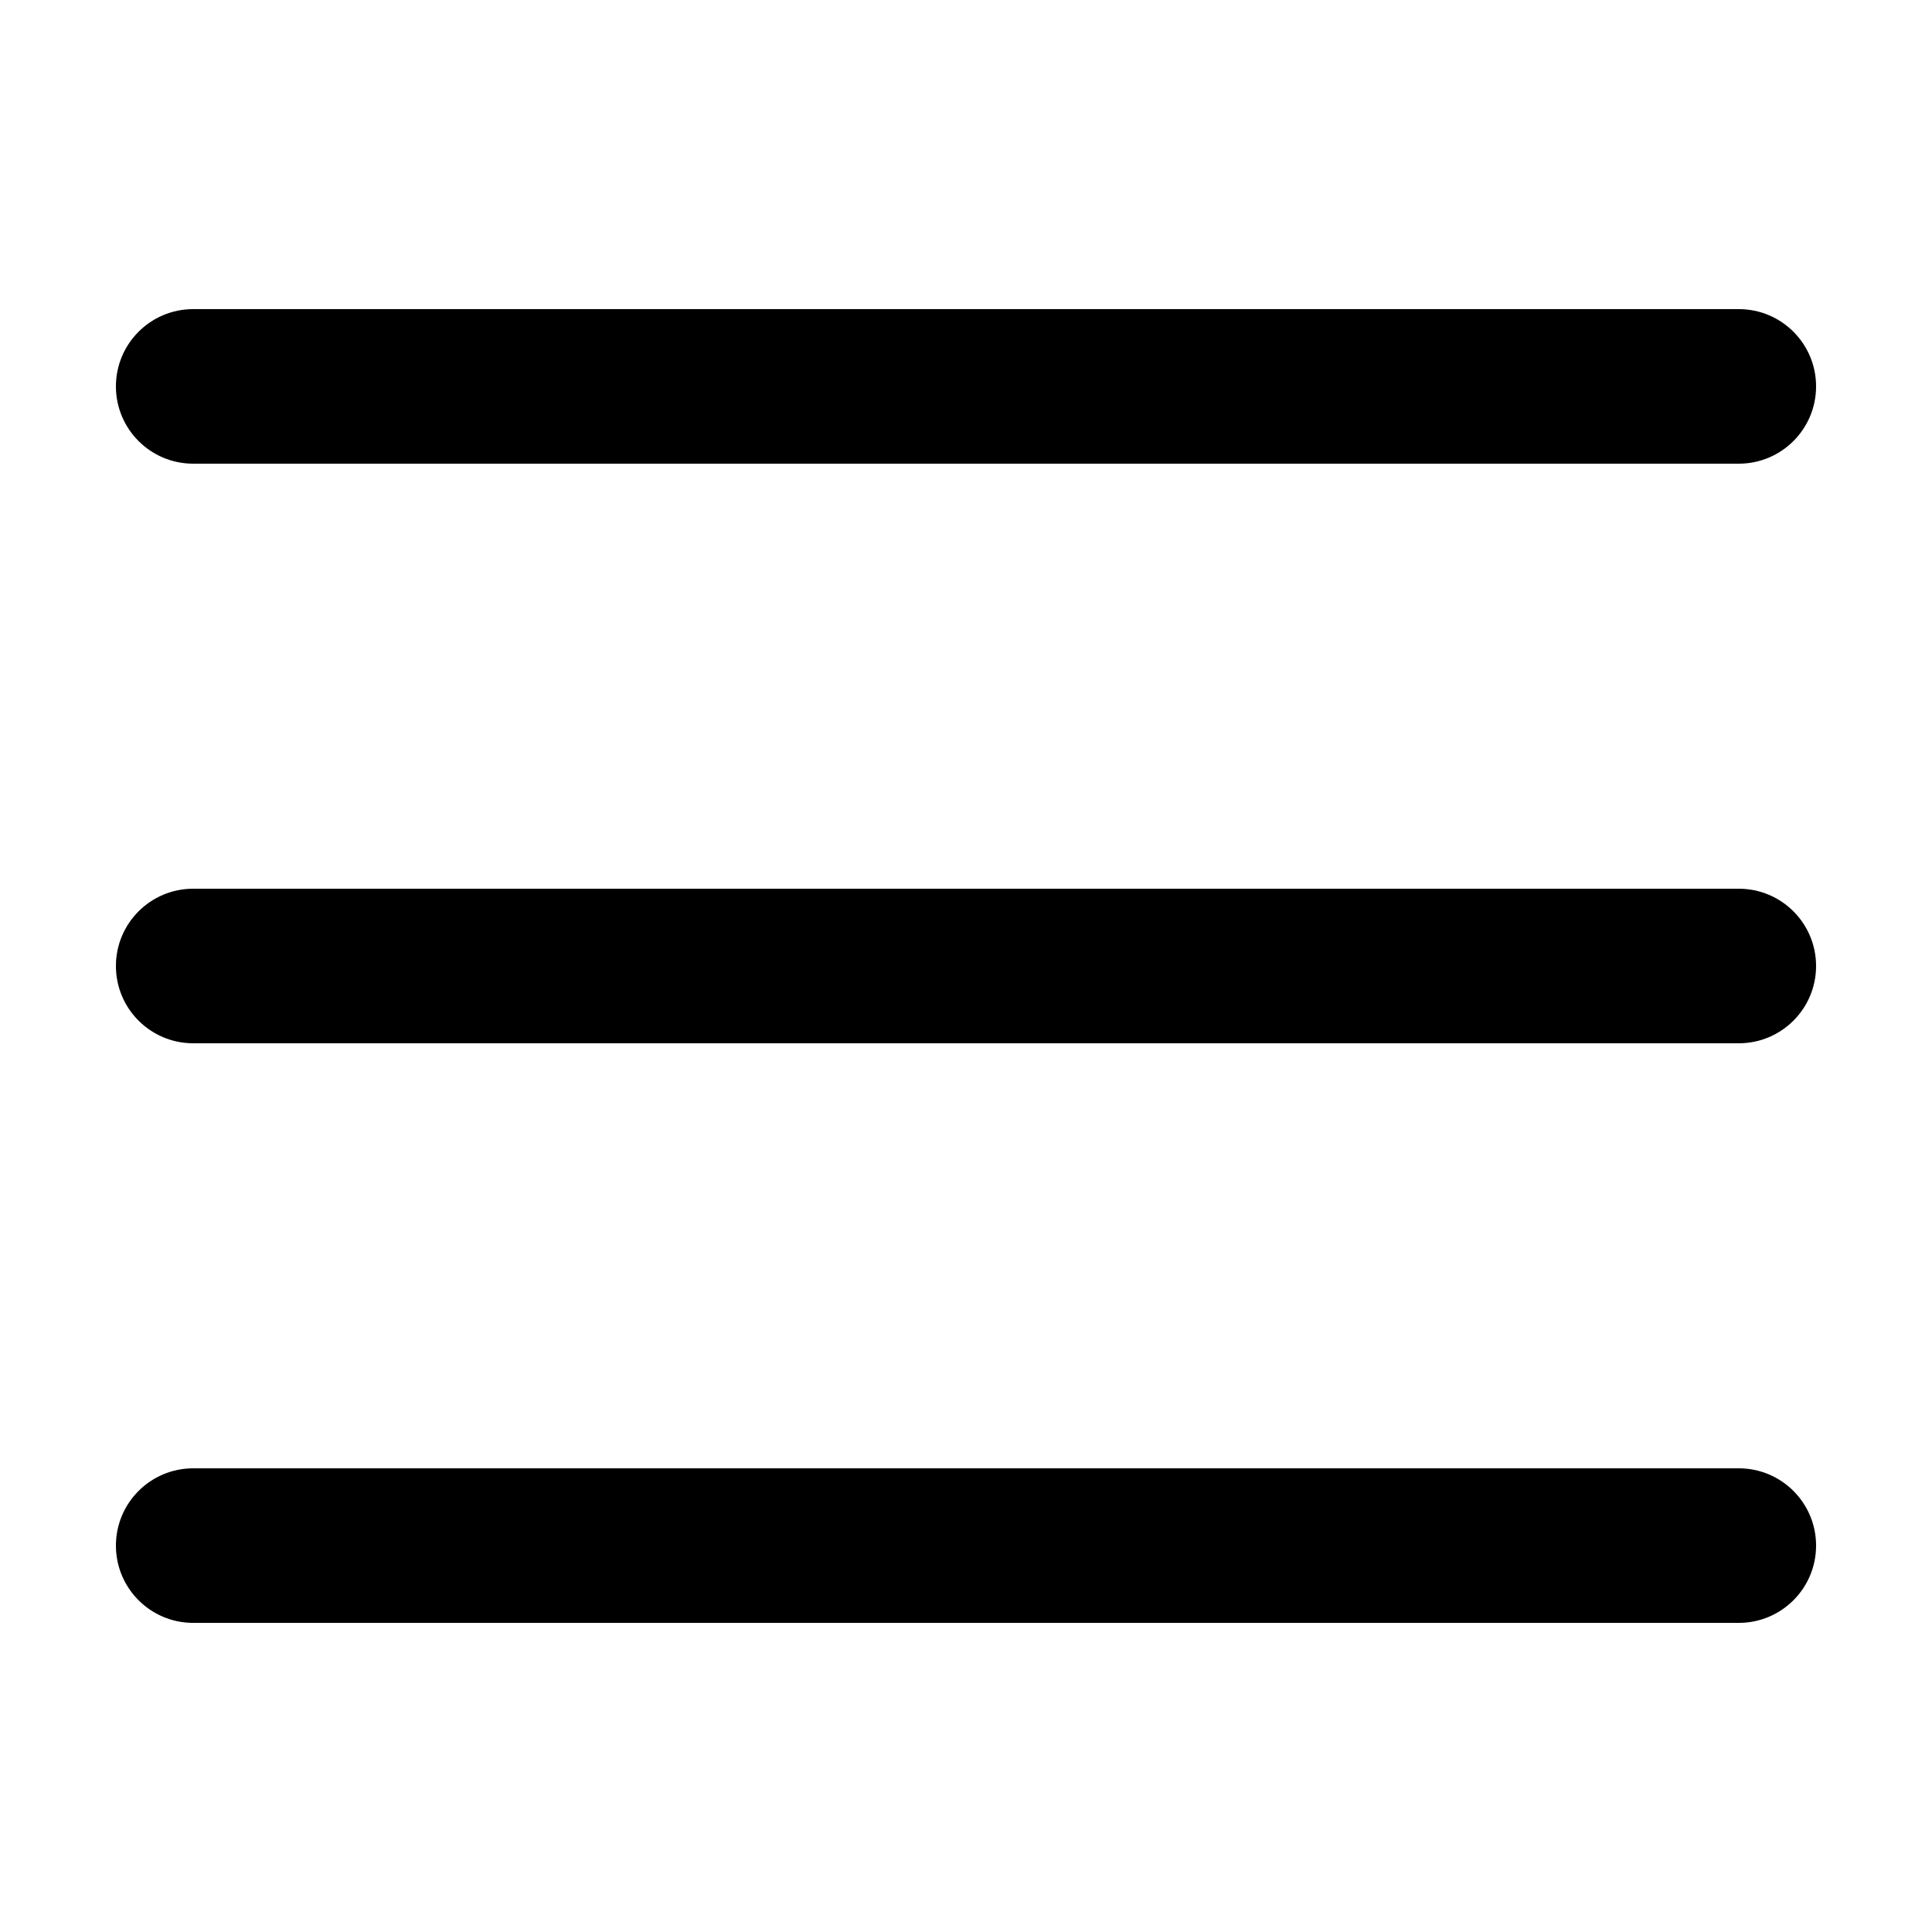
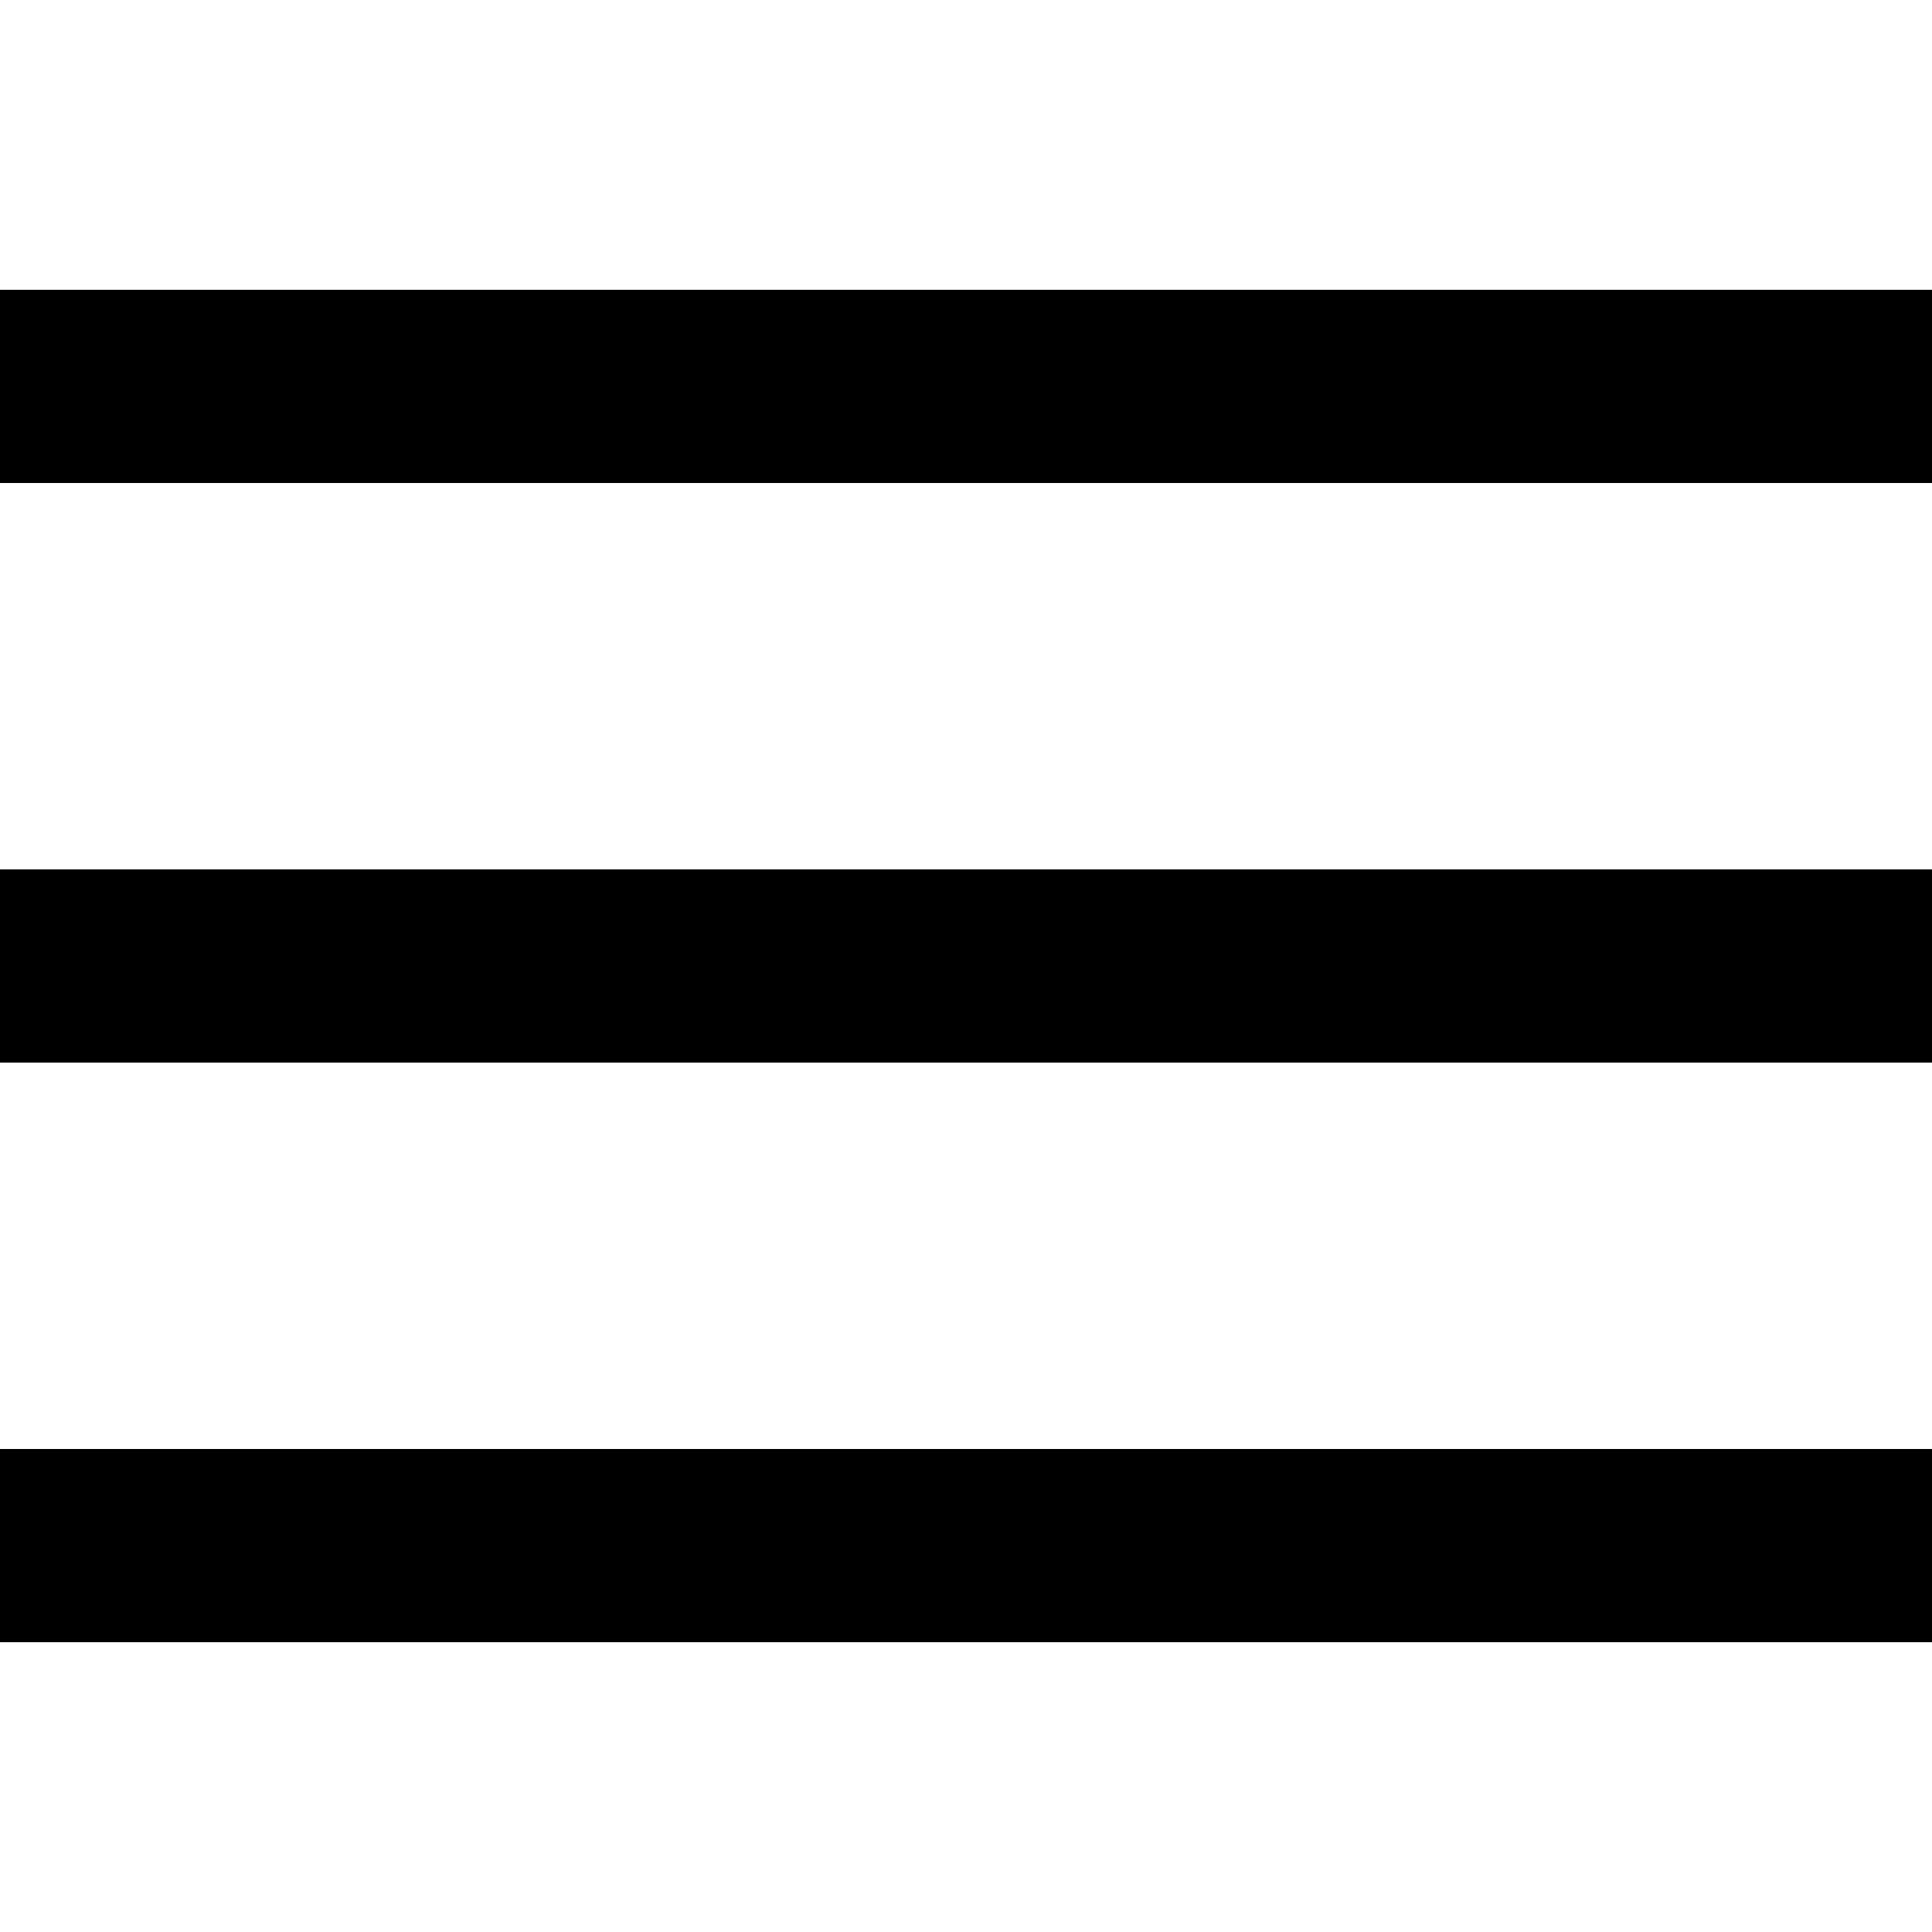
<svg xmlns="http://www.w3.org/2000/svg" viewBox="0 0 50 50" width="50px" height="50px">
-   <path d="M 5 8 A 2 2 0 1 0 5 12 L 45 12 A 2 2 0 1 0 45 8 L 5 8 z M 5 23 A 2 2 0 1 0 5 27 L 45 27 A 2 2 0 1 0 45 23 L 5 23 z M 5 38 A 2 2 0 1 0 5 42 L 45 42 A 2 2 0 1 0 45 38 L 5 38 z" />
+   <path d="M 0 7.5 L 0 12.5 L 50 12.5 L 50 7.5 Z M 0 22.5 L 0 27.5 L 50 27.5 L 50 22.5 Z M 0 37.5 L 0 42.5 L 50 42.5 L 50 37.5 Z" />
</svg>
